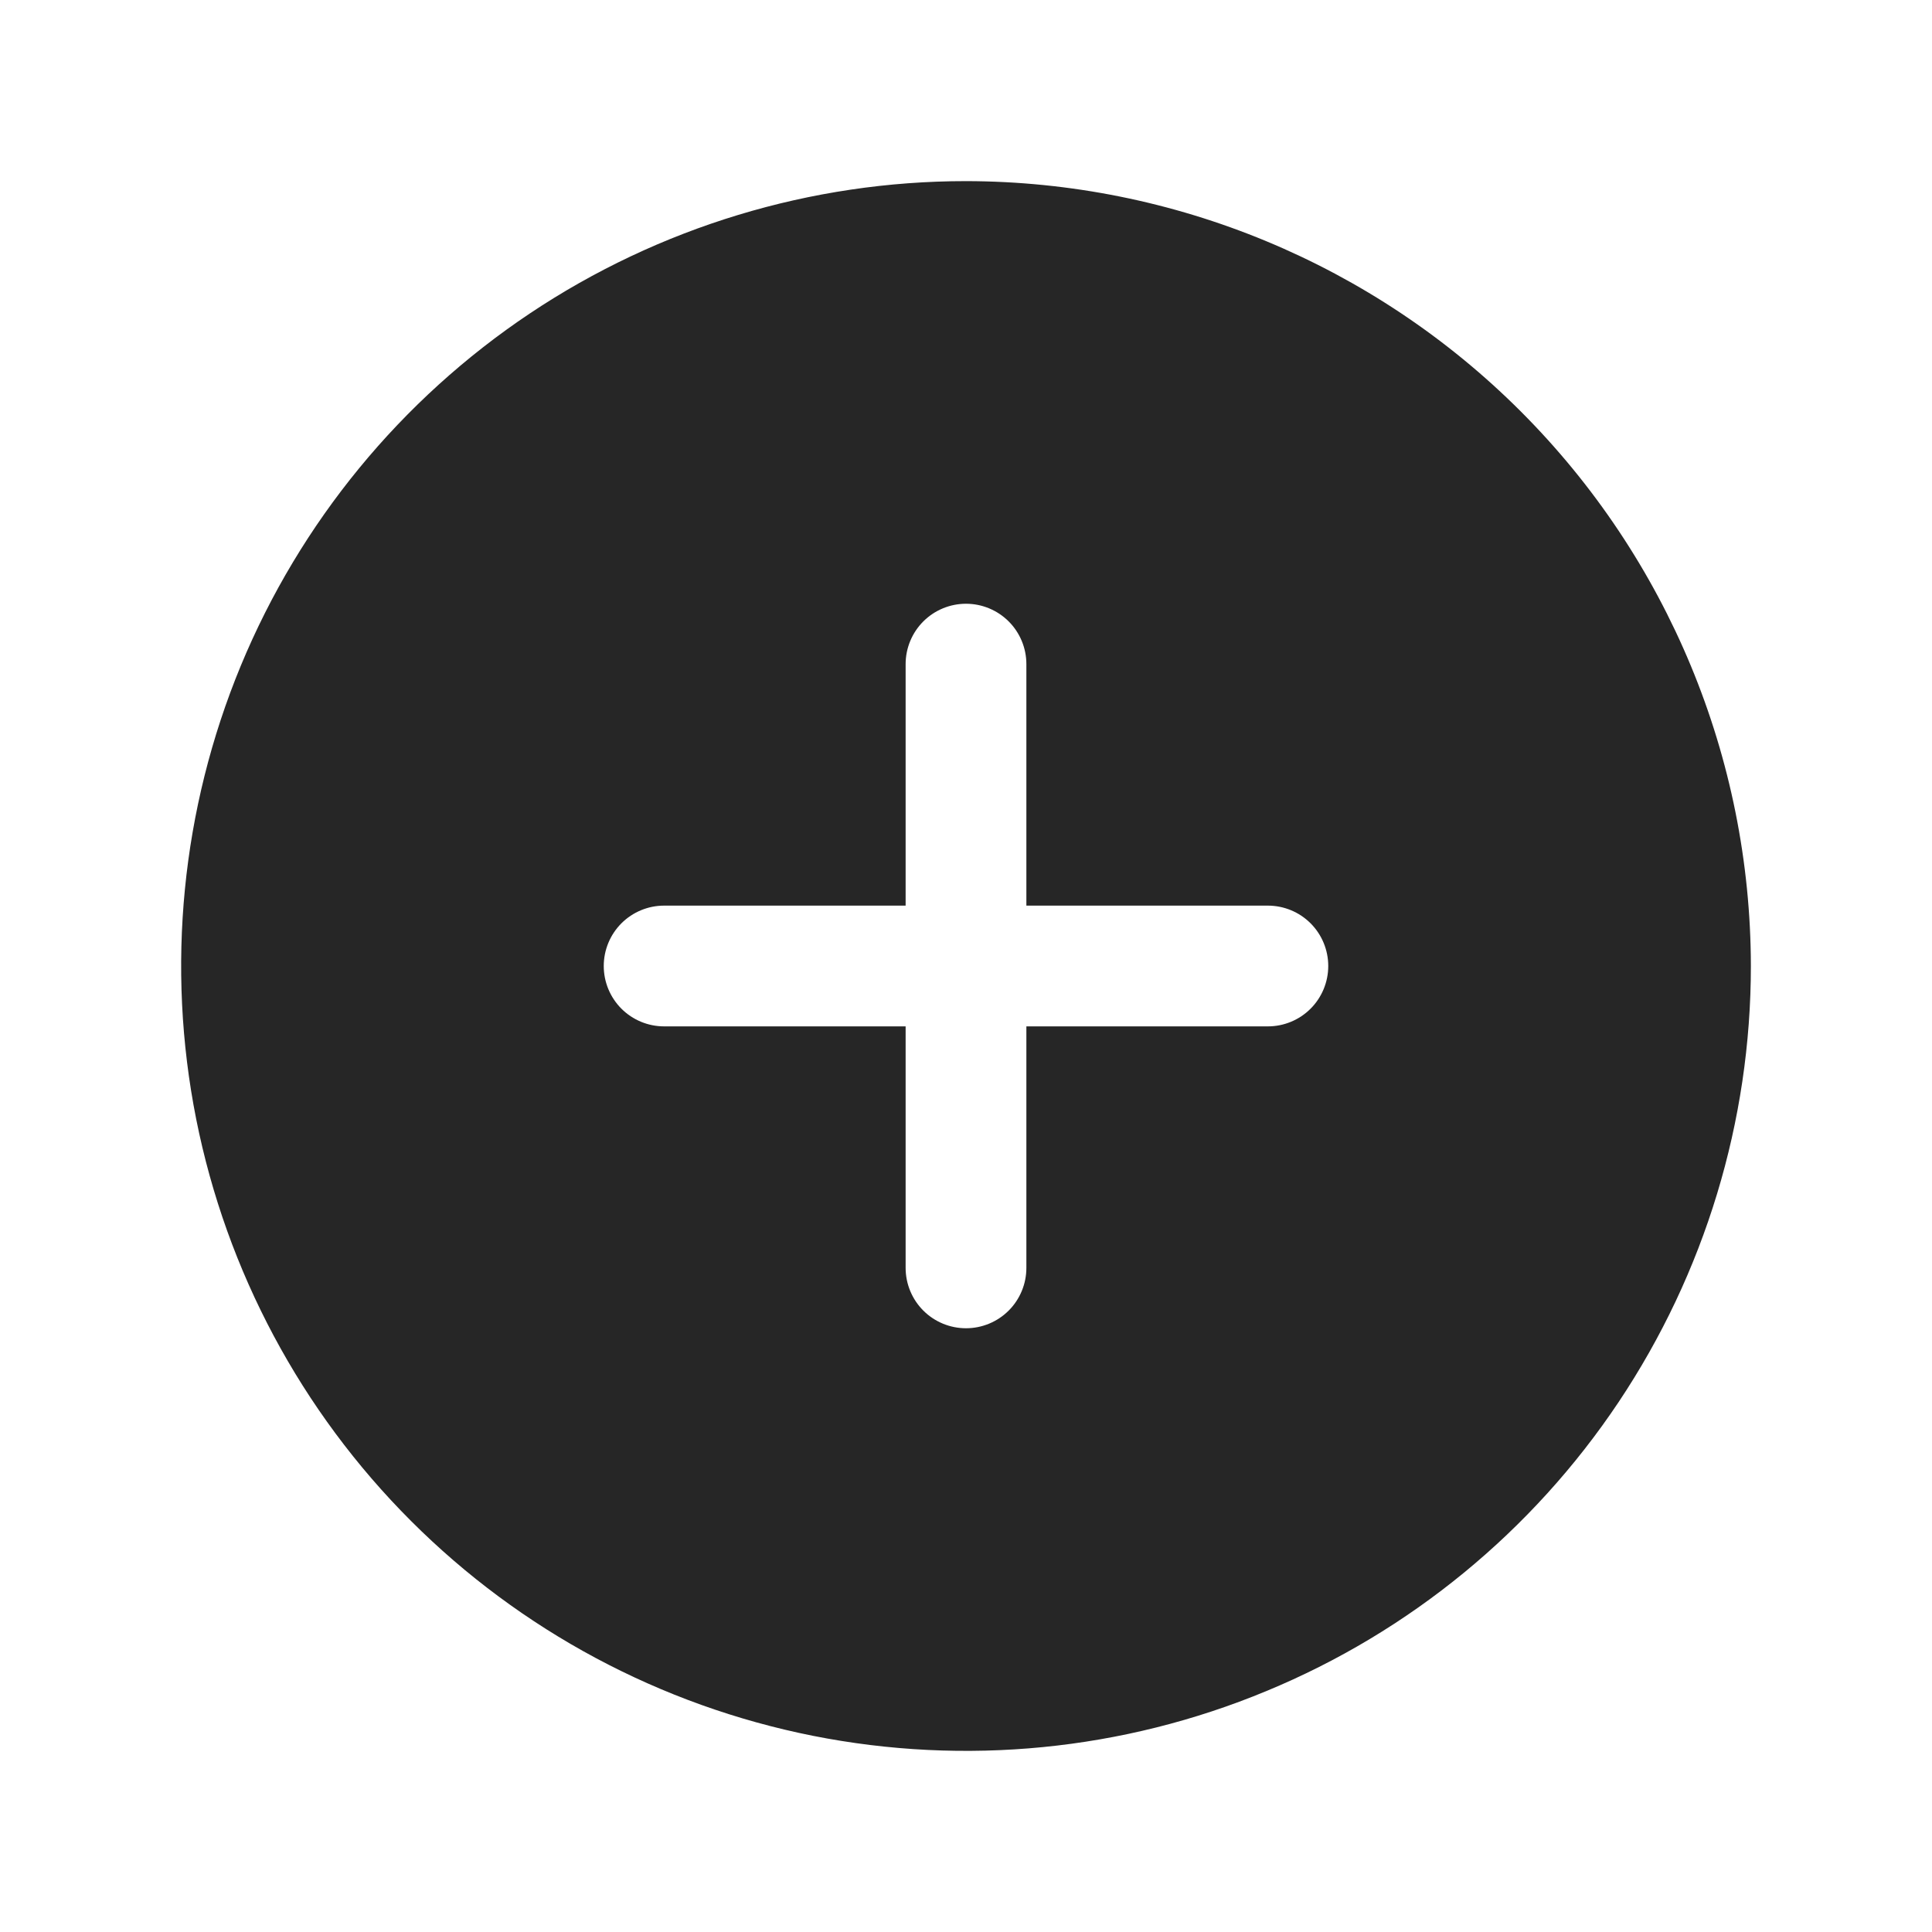
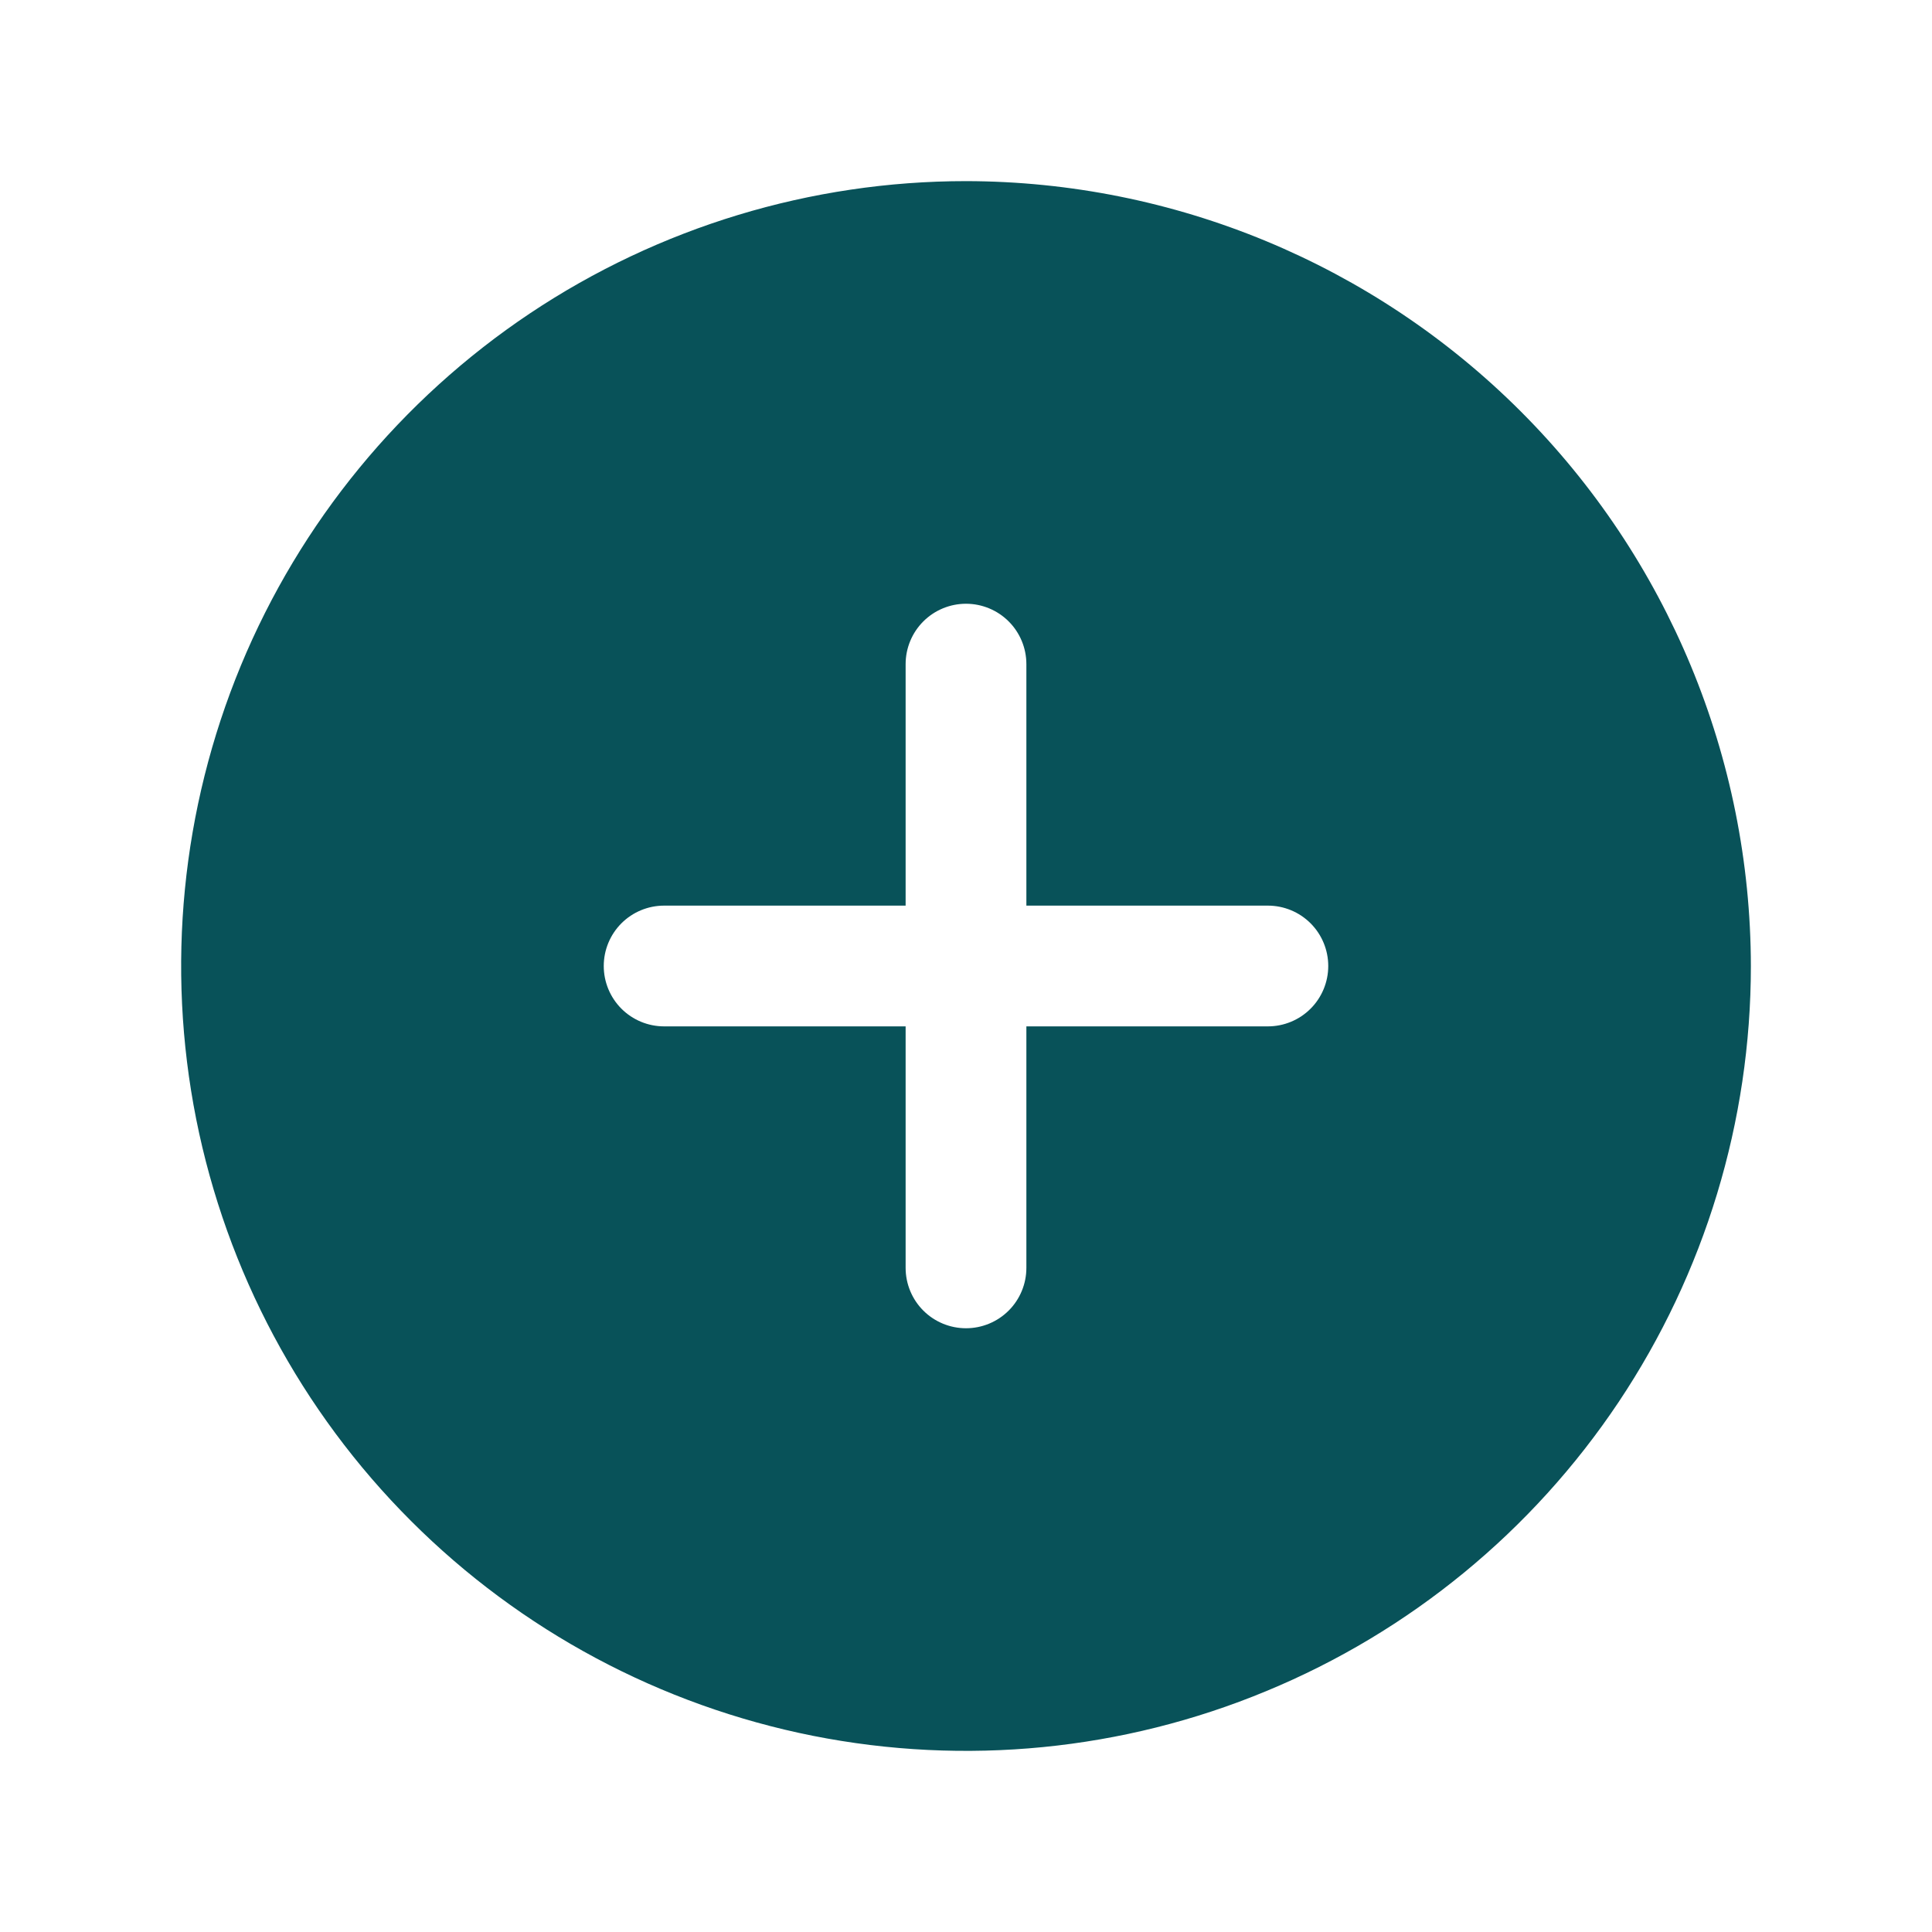
<svg xmlns="http://www.w3.org/2000/svg" width="20" height="20" viewBox="0 0 20 20" fill="none">
-   <path d="M10 1.875C8.393 1.875 6.822 2.352 5.486 3.244C4.15 4.137 3.108 5.406 2.493 6.891C1.879 8.375 1.718 10.009 2.031 11.585C2.345 13.161 3.118 14.609 4.255 15.745C5.391 16.881 6.839 17.655 8.415 17.969C9.991 18.282 11.625 18.122 13.109 17.506C14.594 16.892 15.863 15.85 16.756 14.514C17.648 13.178 18.125 11.607 18.125 10C18.122 7.846 17.265 5.781 15.742 4.258C14.219 2.735 12.154 1.878 10 1.875ZM13.125 10.625H10.625V13.125C10.625 13.291 10.559 13.45 10.442 13.567C10.325 13.684 10.166 13.75 10 13.75C9.834 13.75 9.675 13.684 9.558 13.567C9.441 13.45 9.375 13.291 9.375 13.125V10.625H6.875C6.709 10.625 6.55 10.559 6.433 10.442C6.316 10.325 6.25 10.166 6.25 10C6.25 9.834 6.316 9.675 6.433 9.558C6.55 9.441 6.709 9.375 6.875 9.375H9.375V6.875C9.375 6.709 9.441 6.55 9.558 6.433C9.675 6.316 9.834 6.25 10 6.25C10.166 6.25 10.325 6.316 10.442 6.433C10.559 6.55 10.625 6.709 10.625 6.875V9.375H13.125C13.291 9.375 13.45 9.441 13.567 9.558C13.684 9.675 13.75 9.834 13.75 10C13.75 10.166 13.684 10.325 13.567 10.442C13.45 10.559 13.291 10.625 13.125 10.625Z" fill="#262626" />
+   <path d="M10 1.875C8.393 1.875 6.822 2.352 5.486 3.244C4.15 4.137 3.108 5.406 2.493 6.891C1.879 8.375 1.718 10.009 2.031 11.585C2.345 13.161 3.118 14.609 4.255 15.745C5.391 16.881 6.839 17.655 8.415 17.969C9.991 18.282 11.625 18.122 13.109 17.506C14.594 16.892 15.863 15.85 16.756 14.514C17.648 13.178 18.125 11.607 18.125 10C18.122 7.846 17.265 5.781 15.742 4.258C14.219 2.735 12.154 1.878 10 1.875ZM13.125 10.625H10.625V13.125C10.625 13.291 10.559 13.45 10.442 13.567C10.325 13.684 10.166 13.75 10 13.75C9.834 13.75 9.675 13.684 9.558 13.567C9.441 13.45 9.375 13.291 9.375 13.125V10.625H6.875C6.709 10.625 6.55 10.559 6.433 10.442C6.316 10.325 6.25 10.166 6.25 10C6.25 9.834 6.316 9.675 6.433 9.558C6.55 9.441 6.709 9.375 6.875 9.375H9.375V6.875C9.375 6.709 9.441 6.55 9.558 6.433C9.675 6.316 9.834 6.25 10 6.25C10.166 6.25 10.325 6.316 10.442 6.433C10.559 6.55 10.625 6.709 10.625 6.875V9.375H13.125C13.291 9.375 13.45 9.441 13.567 9.558C13.684 9.675 13.75 9.834 13.75 10C13.75 10.166 13.684 10.325 13.567 10.442C13.45 10.559 13.291 10.625 13.125 10.625Z" fill="#085259" />
</svg>
